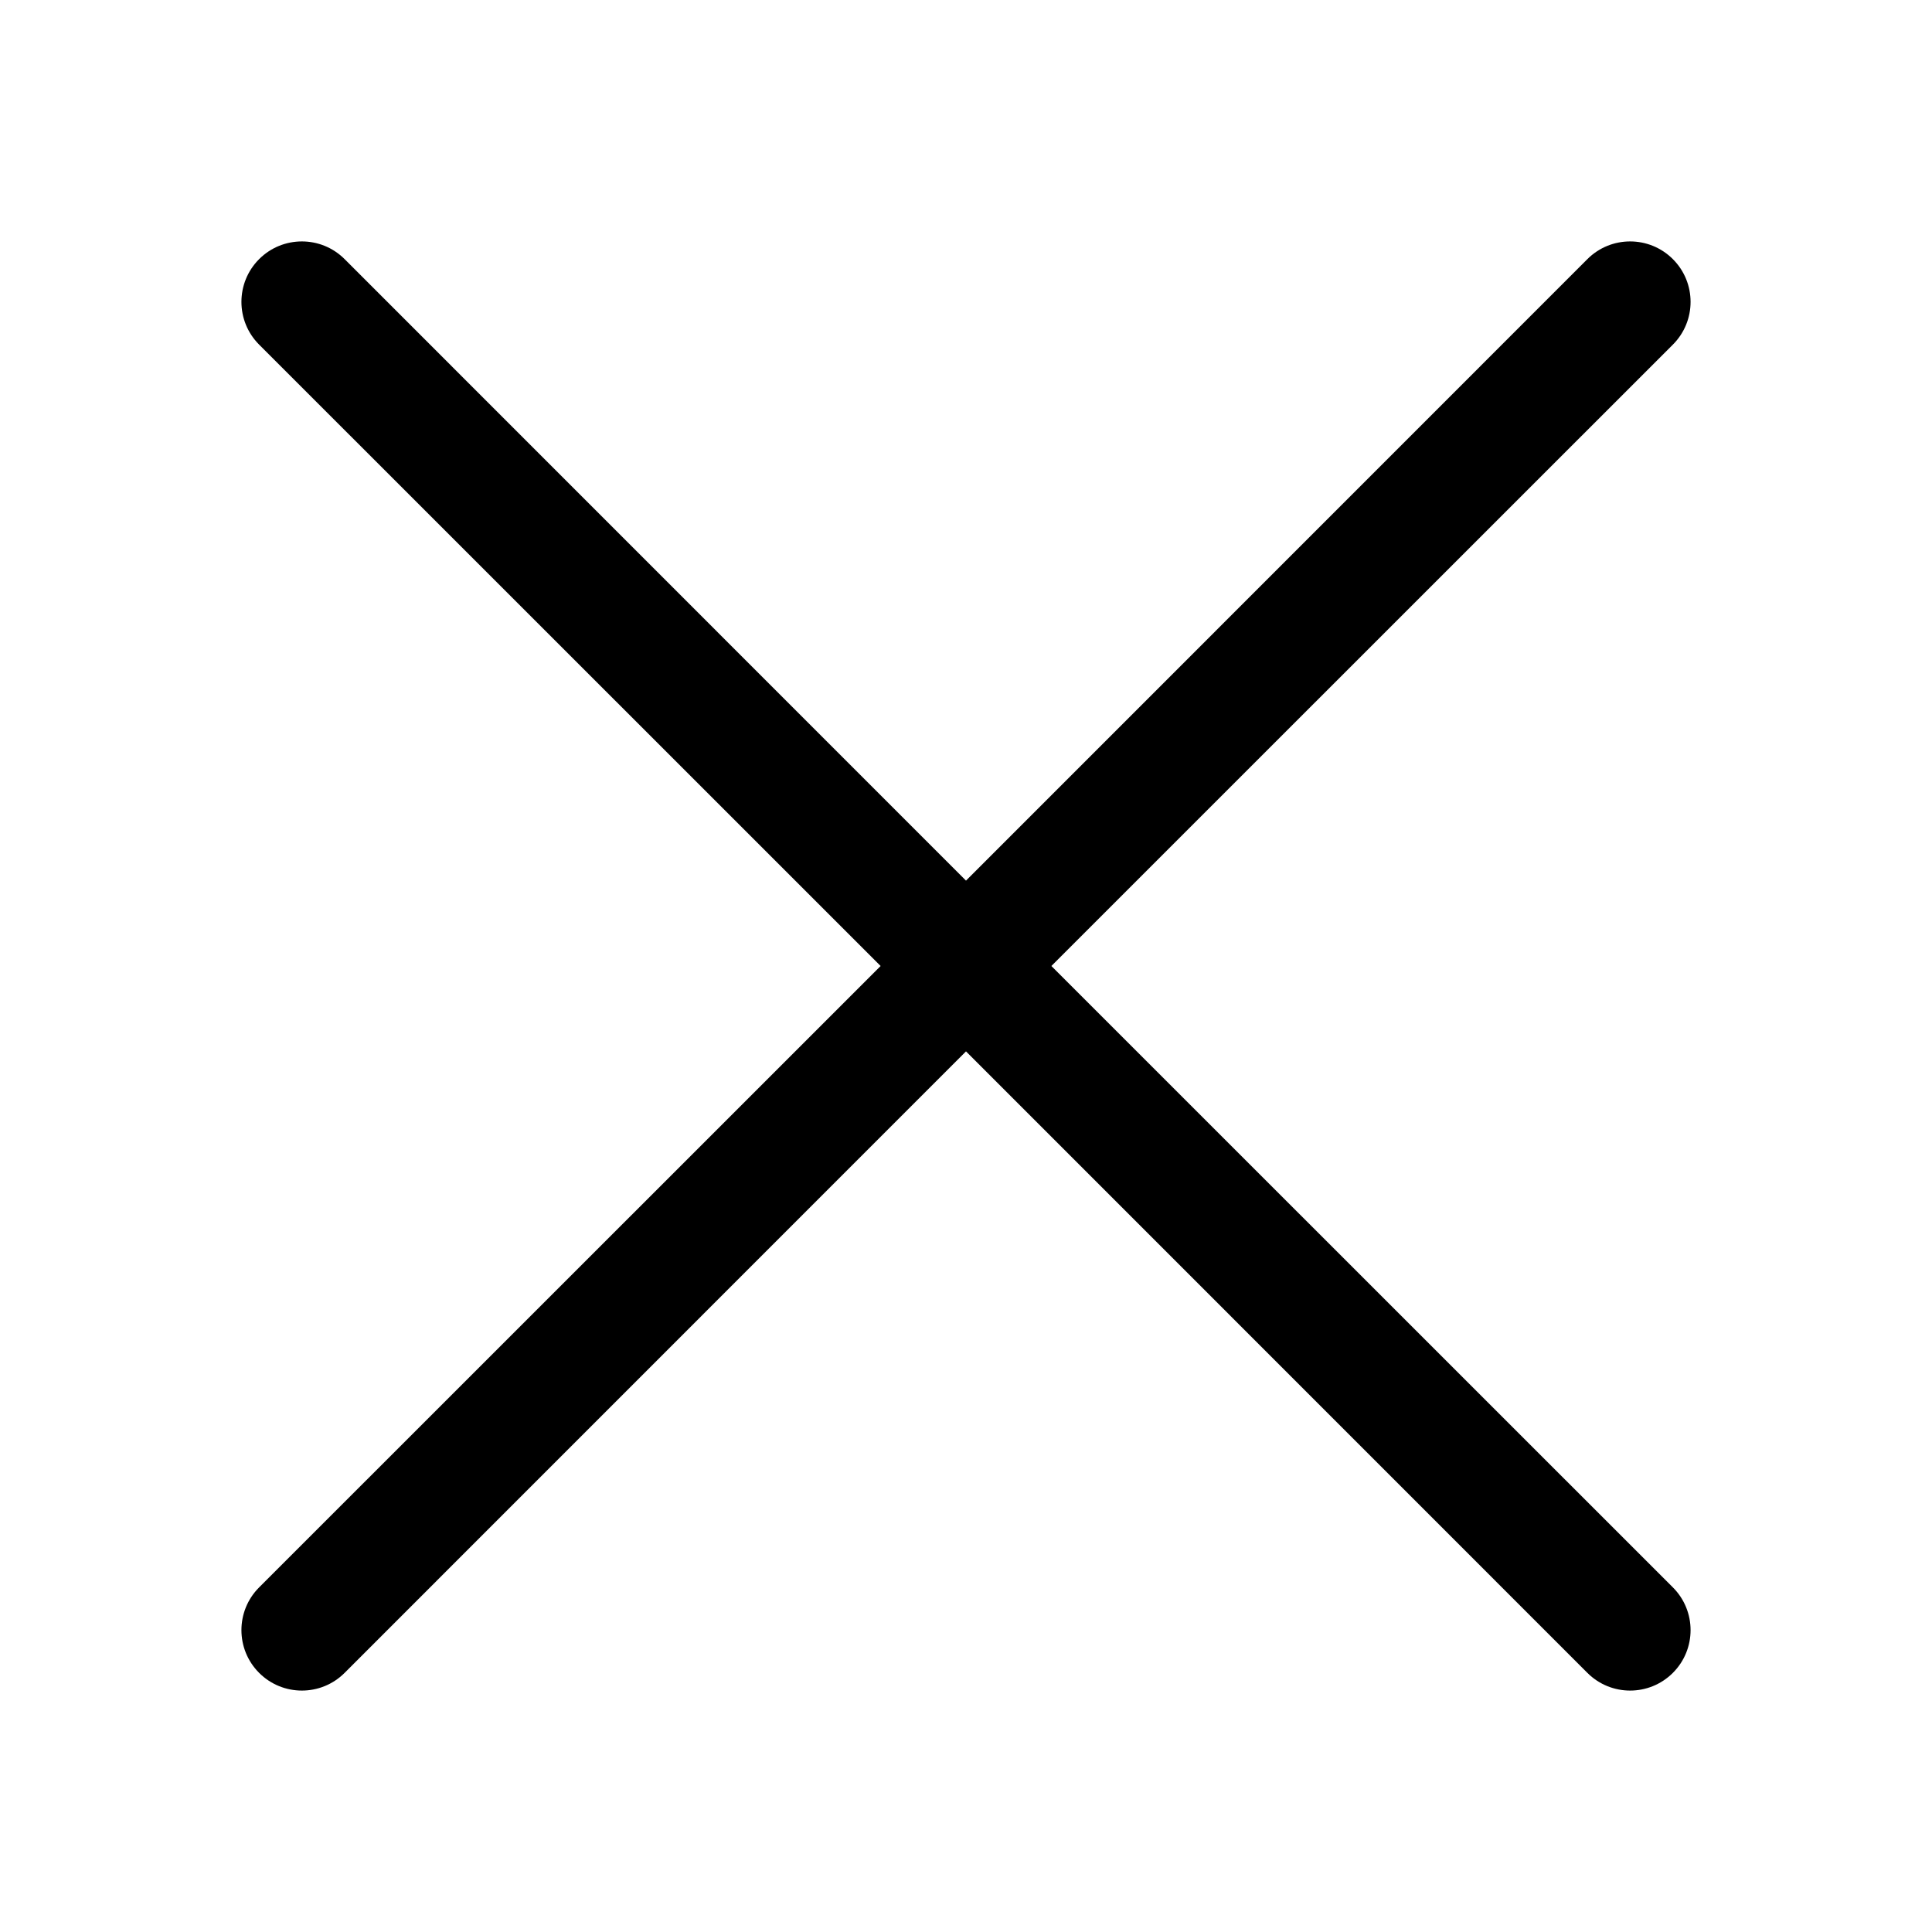
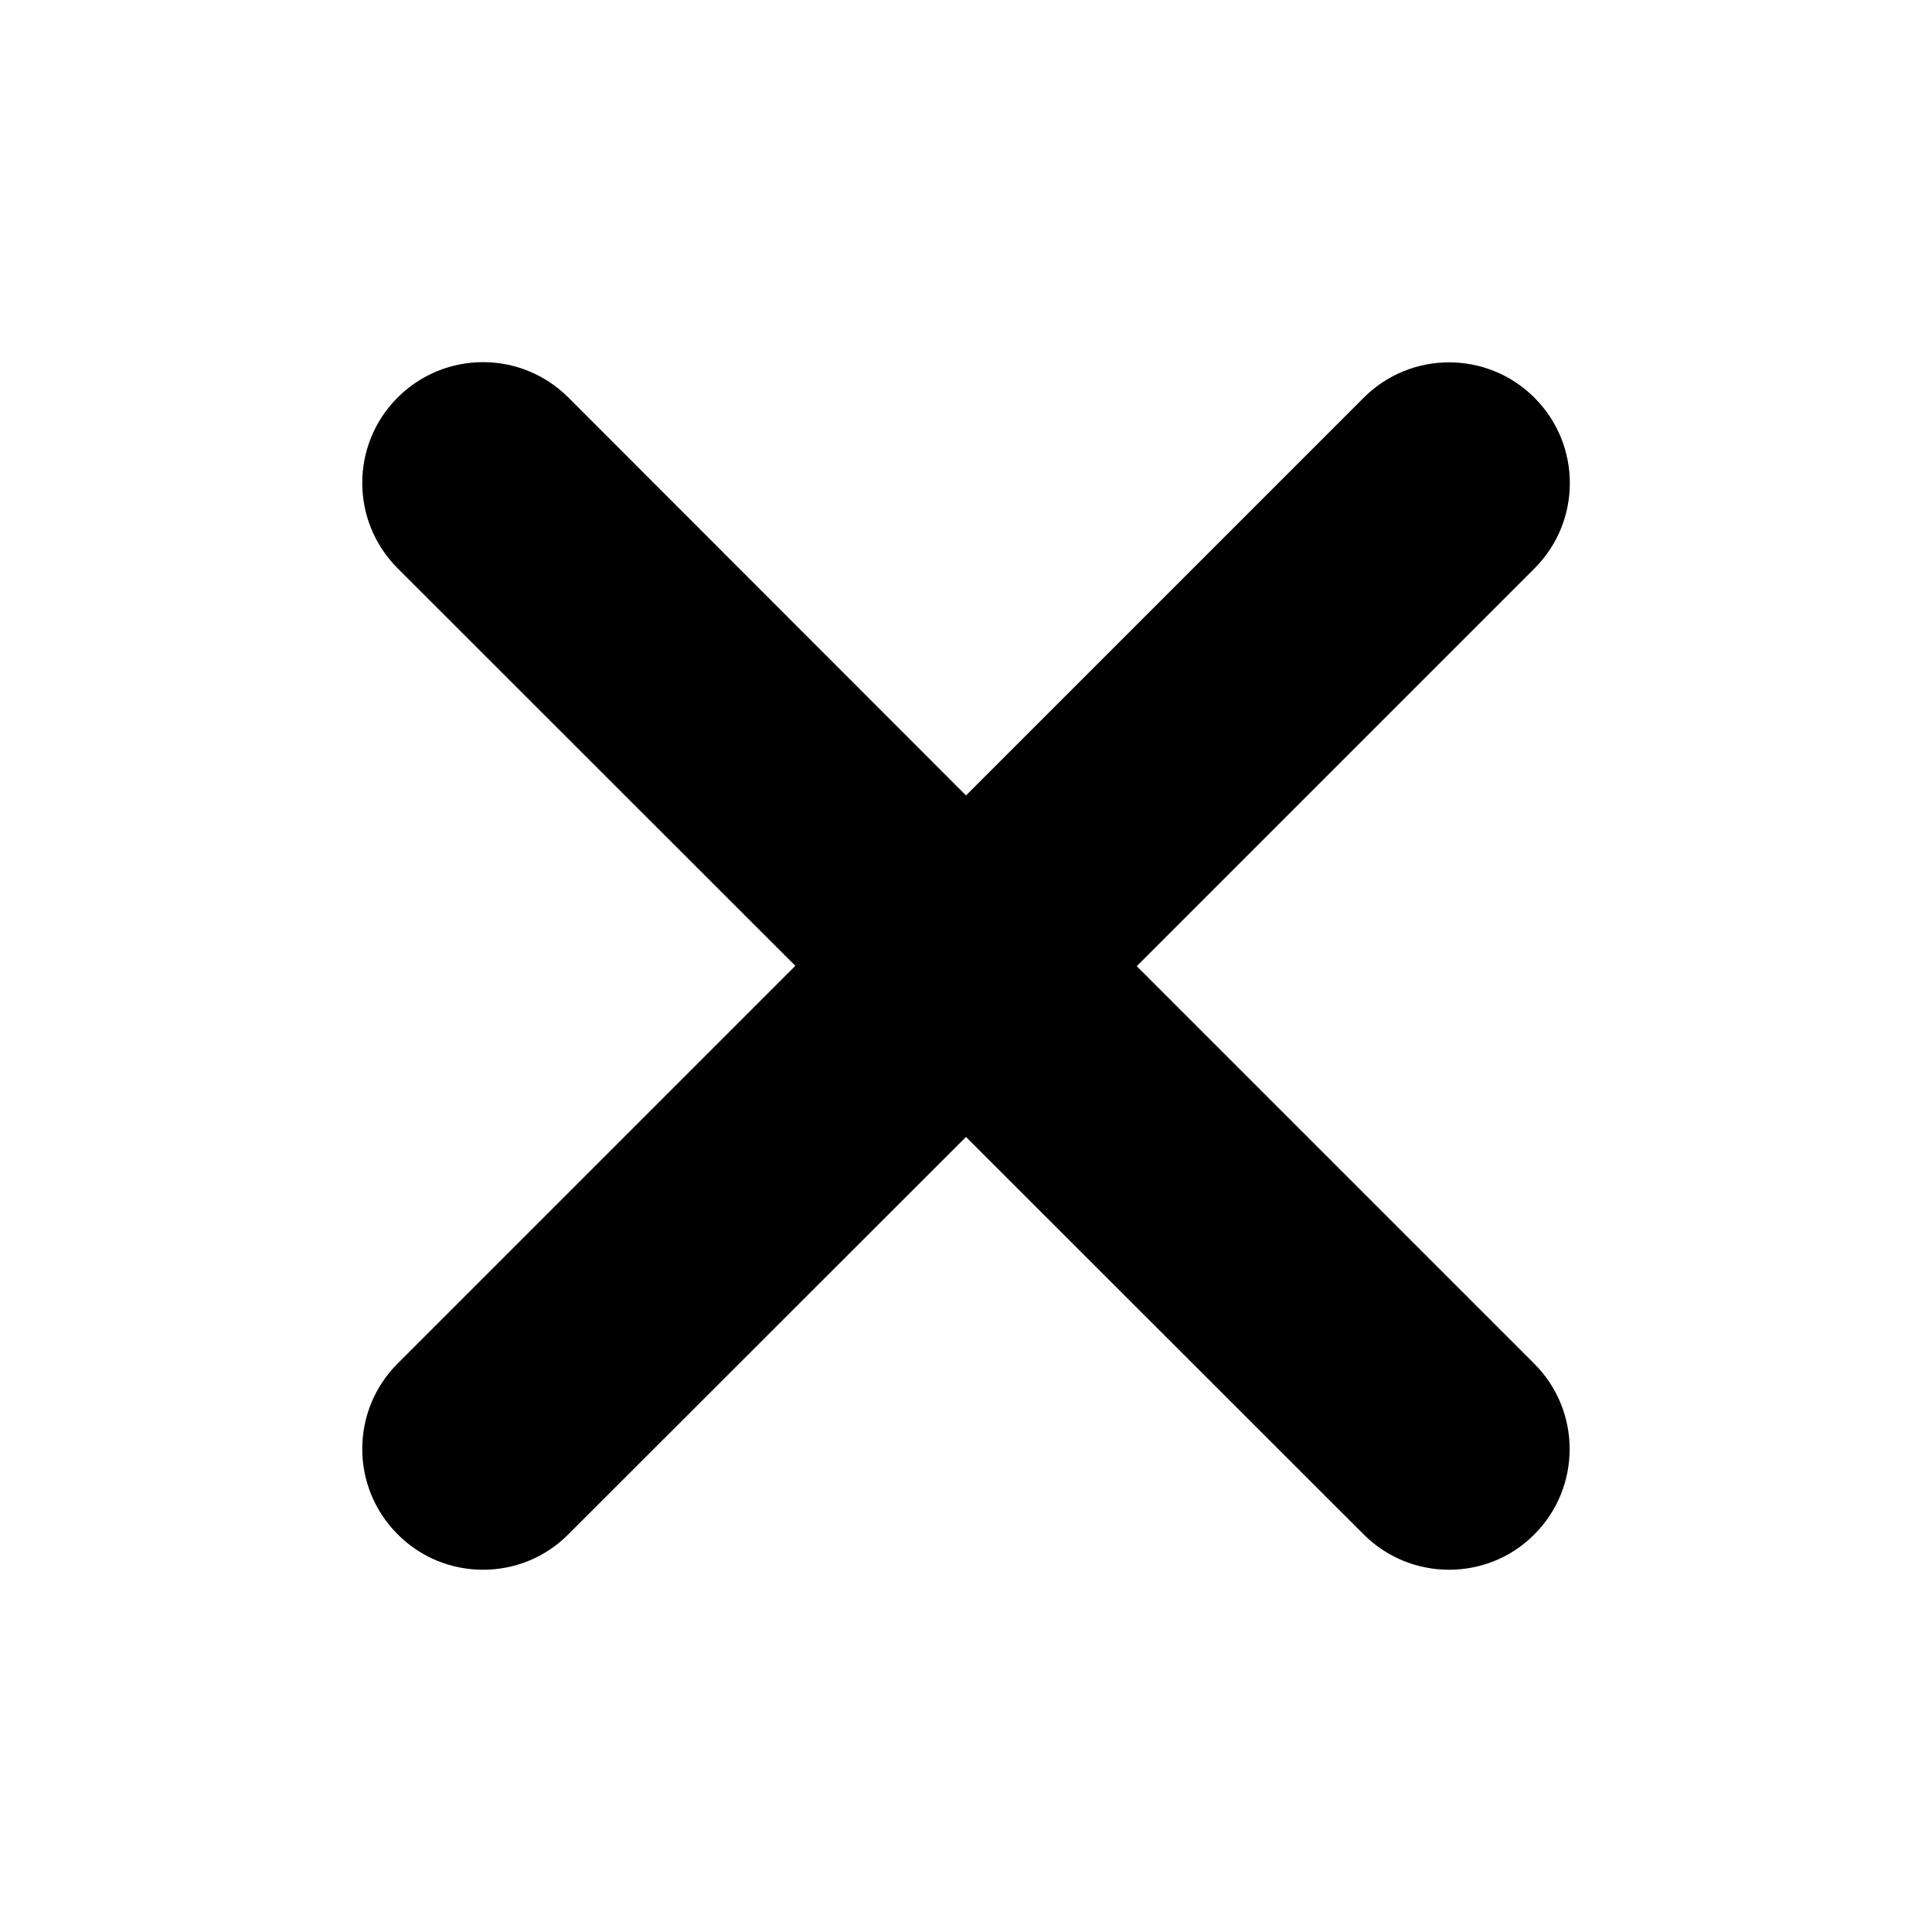
- <svg xmlns="http://www.w3.org/2000/svg" width="30" height="30" fill="currentColor" class="bi bi-x-lg" viewBox="0 0 16 16">
-   <path d="M2.146 2.854a.5.5 0 1 1 .708-.708L8 7.293l5.146-5.147a.5.5 0 0 1 .708.708L8.707 8l5.147 5.146a.5.5 0 0 1-.708.708L8 8.707l-5.146 5.147a.5.5 0 0 1-.708-.708L7.293 8 2.146 2.854Z" />
+ <svg xmlns="http://www.w3.org/2000/svg" viewBox="0 0 320 512" class="menu-close-btn" width="25" height="25">
+   <path d="M310.6 361.4c12.5 12.5 12.5 32.75 0 45.25C304.4 412.9 296.2 416 288 416s-16.38-3.125-22.62-9.375L160 301.3L54.63 406.6C48.38 412.9 40.19 416 32 416S15.63 412.9 9.375 406.6c-12.5-12.5-12.5-32.75 0-45.25l105.4-105.4L9.375 150.6c-12.5-12.5-12.5-32.75 0-45.25s32.75-12.5 45.25 0L160 210.8l105.4-105.4c12.5-12.5 32.75-12.5 45.25 0s12.5 32.75 0 45.25l-105.4 105.4L310.6 361.4z" />
</svg>
